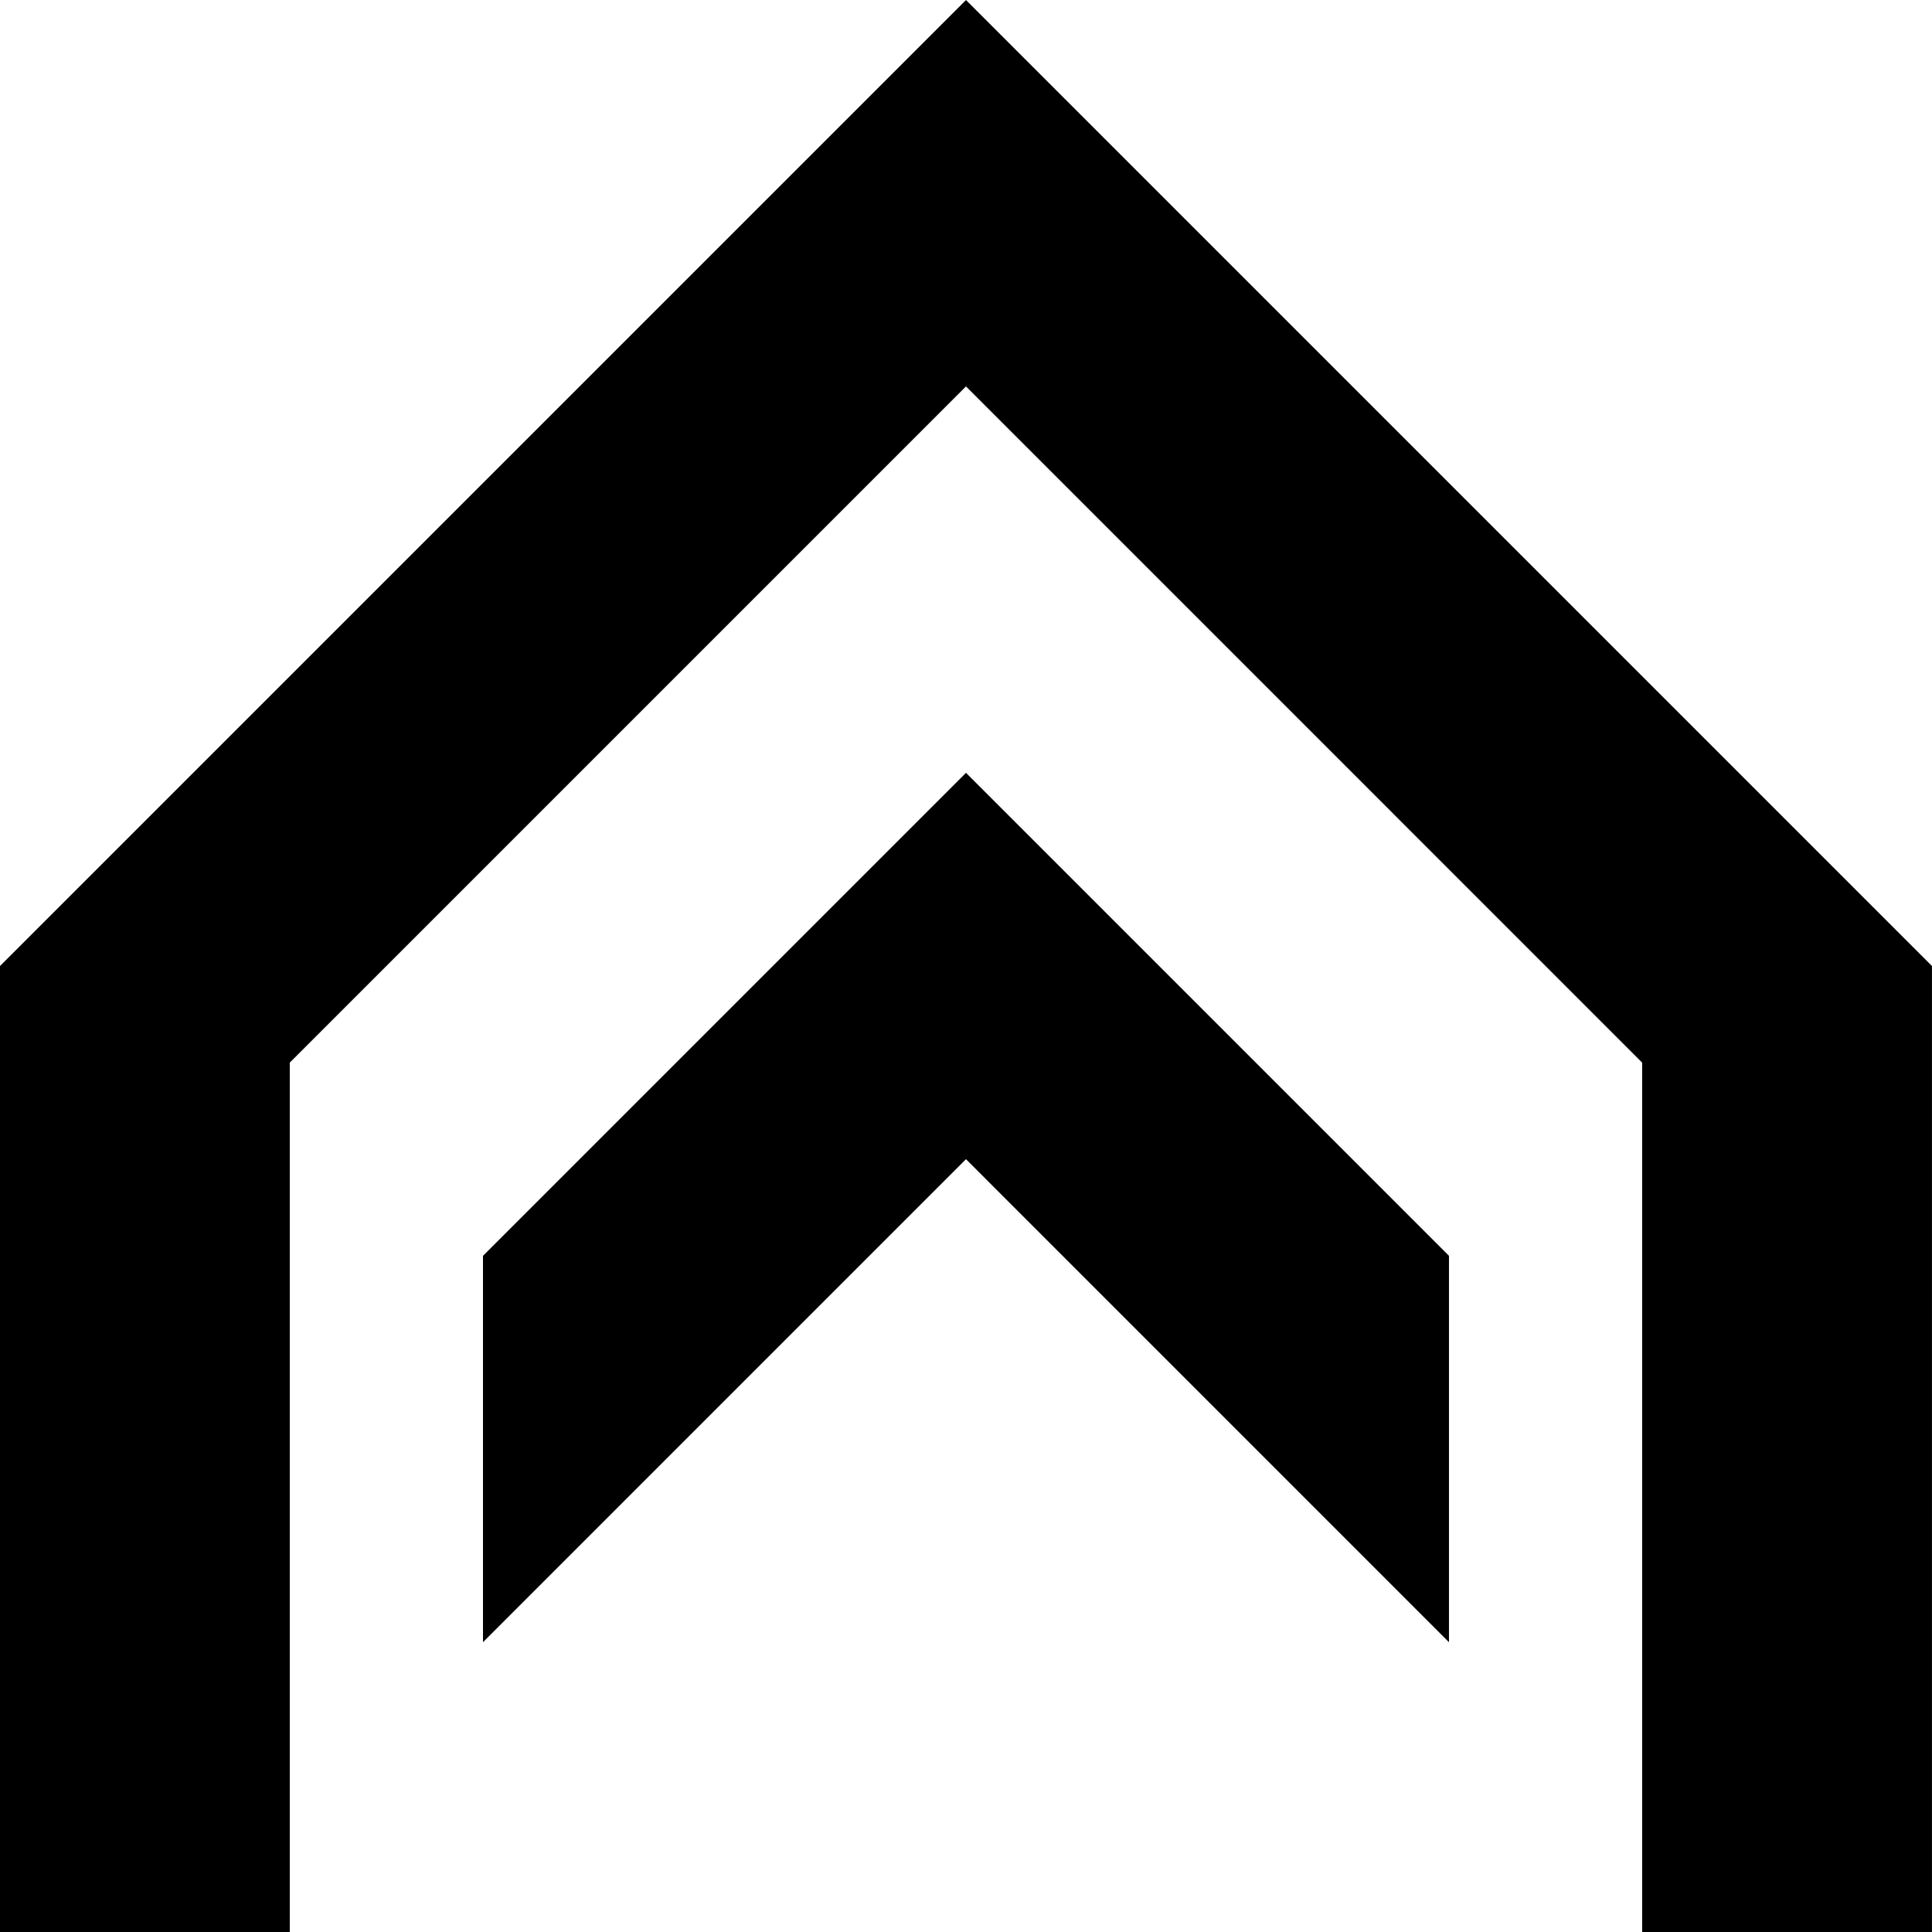
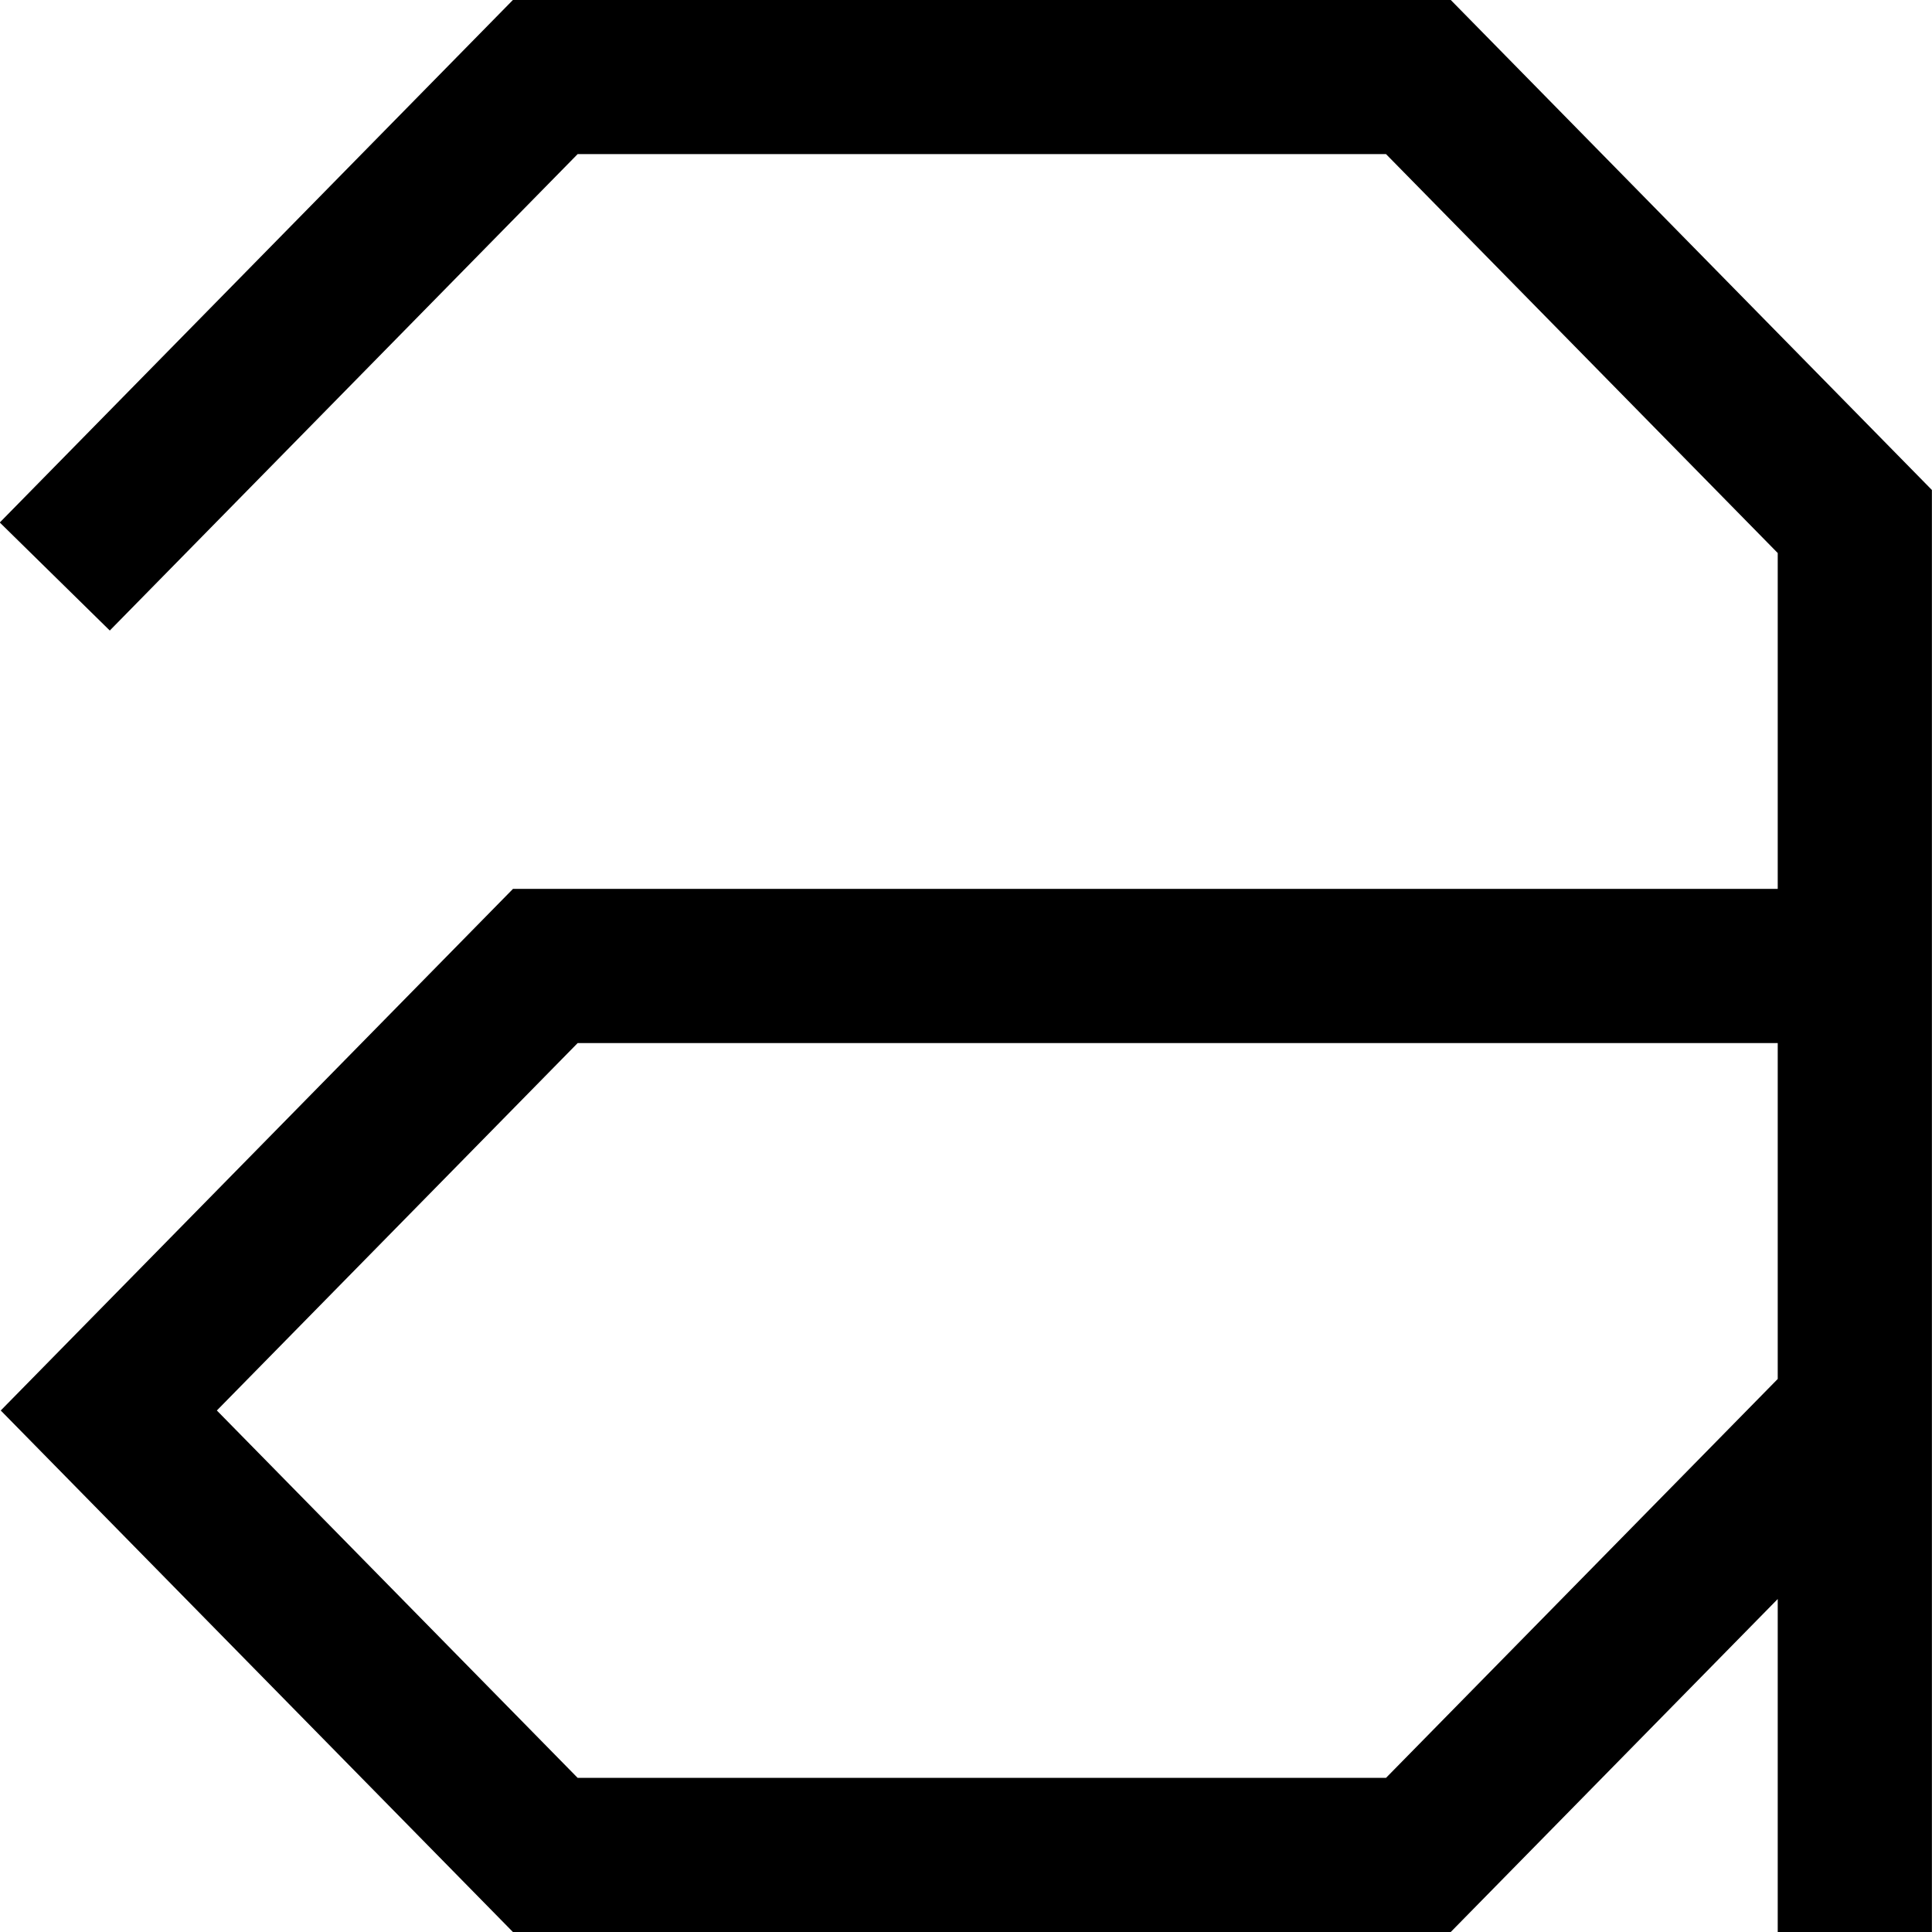
<svg xmlns="http://www.w3.org/2000/svg" width="200" height="200" viewBox="0 0 52.917 52.917" version="1.1" id="svg8">
  <defs id="defs2" />
-   <g id="layer1" transform="translate(0,-244.0833)">
-     <path style="fill:#000000;fill-opacity:1;stroke:none;stroke-width:0.265px;stroke-linecap:butt;stroke-linejoin:miter;stroke-opacity:1" d="m 0,297 v -26.458 l 26.458,-26.458 26.458,26.458 v 26.458 l -7.938,0 v -23.812 L 26.458,254.667 7.937,273.188 v 23.812 z" id="path4591" />
-     <path style="fill:#000000;fill-opacity:1;stroke:none;stroke-width:0.265px;stroke-linecap:butt;stroke-linejoin:miter;stroke-opacity:1" d="m 13.229,289.063 v -10.583 l 13.229,-13.229 13.229,13.229 v 10.583 L 26.458,275.833 Z" id="path4597" />
-   </g>
+   <path id="path4661-2" style="fill:none;stroke:#000000;stroke-width:4.223;stroke-linecap:square;stroke-linejoin:miter;stroke-miterlimit:4;stroke-dasharray:none;stroke-opacity:1" d="M 50.803,50.807 V 38.633 M 2.98,14.284 14.936,2.109 H 38.848 L 50.803,14.284 V 38.633 L 38.848,50.807 H 14.936 L 2.98,38.633 14.936,26.458 H 50.803" />
</svg>
